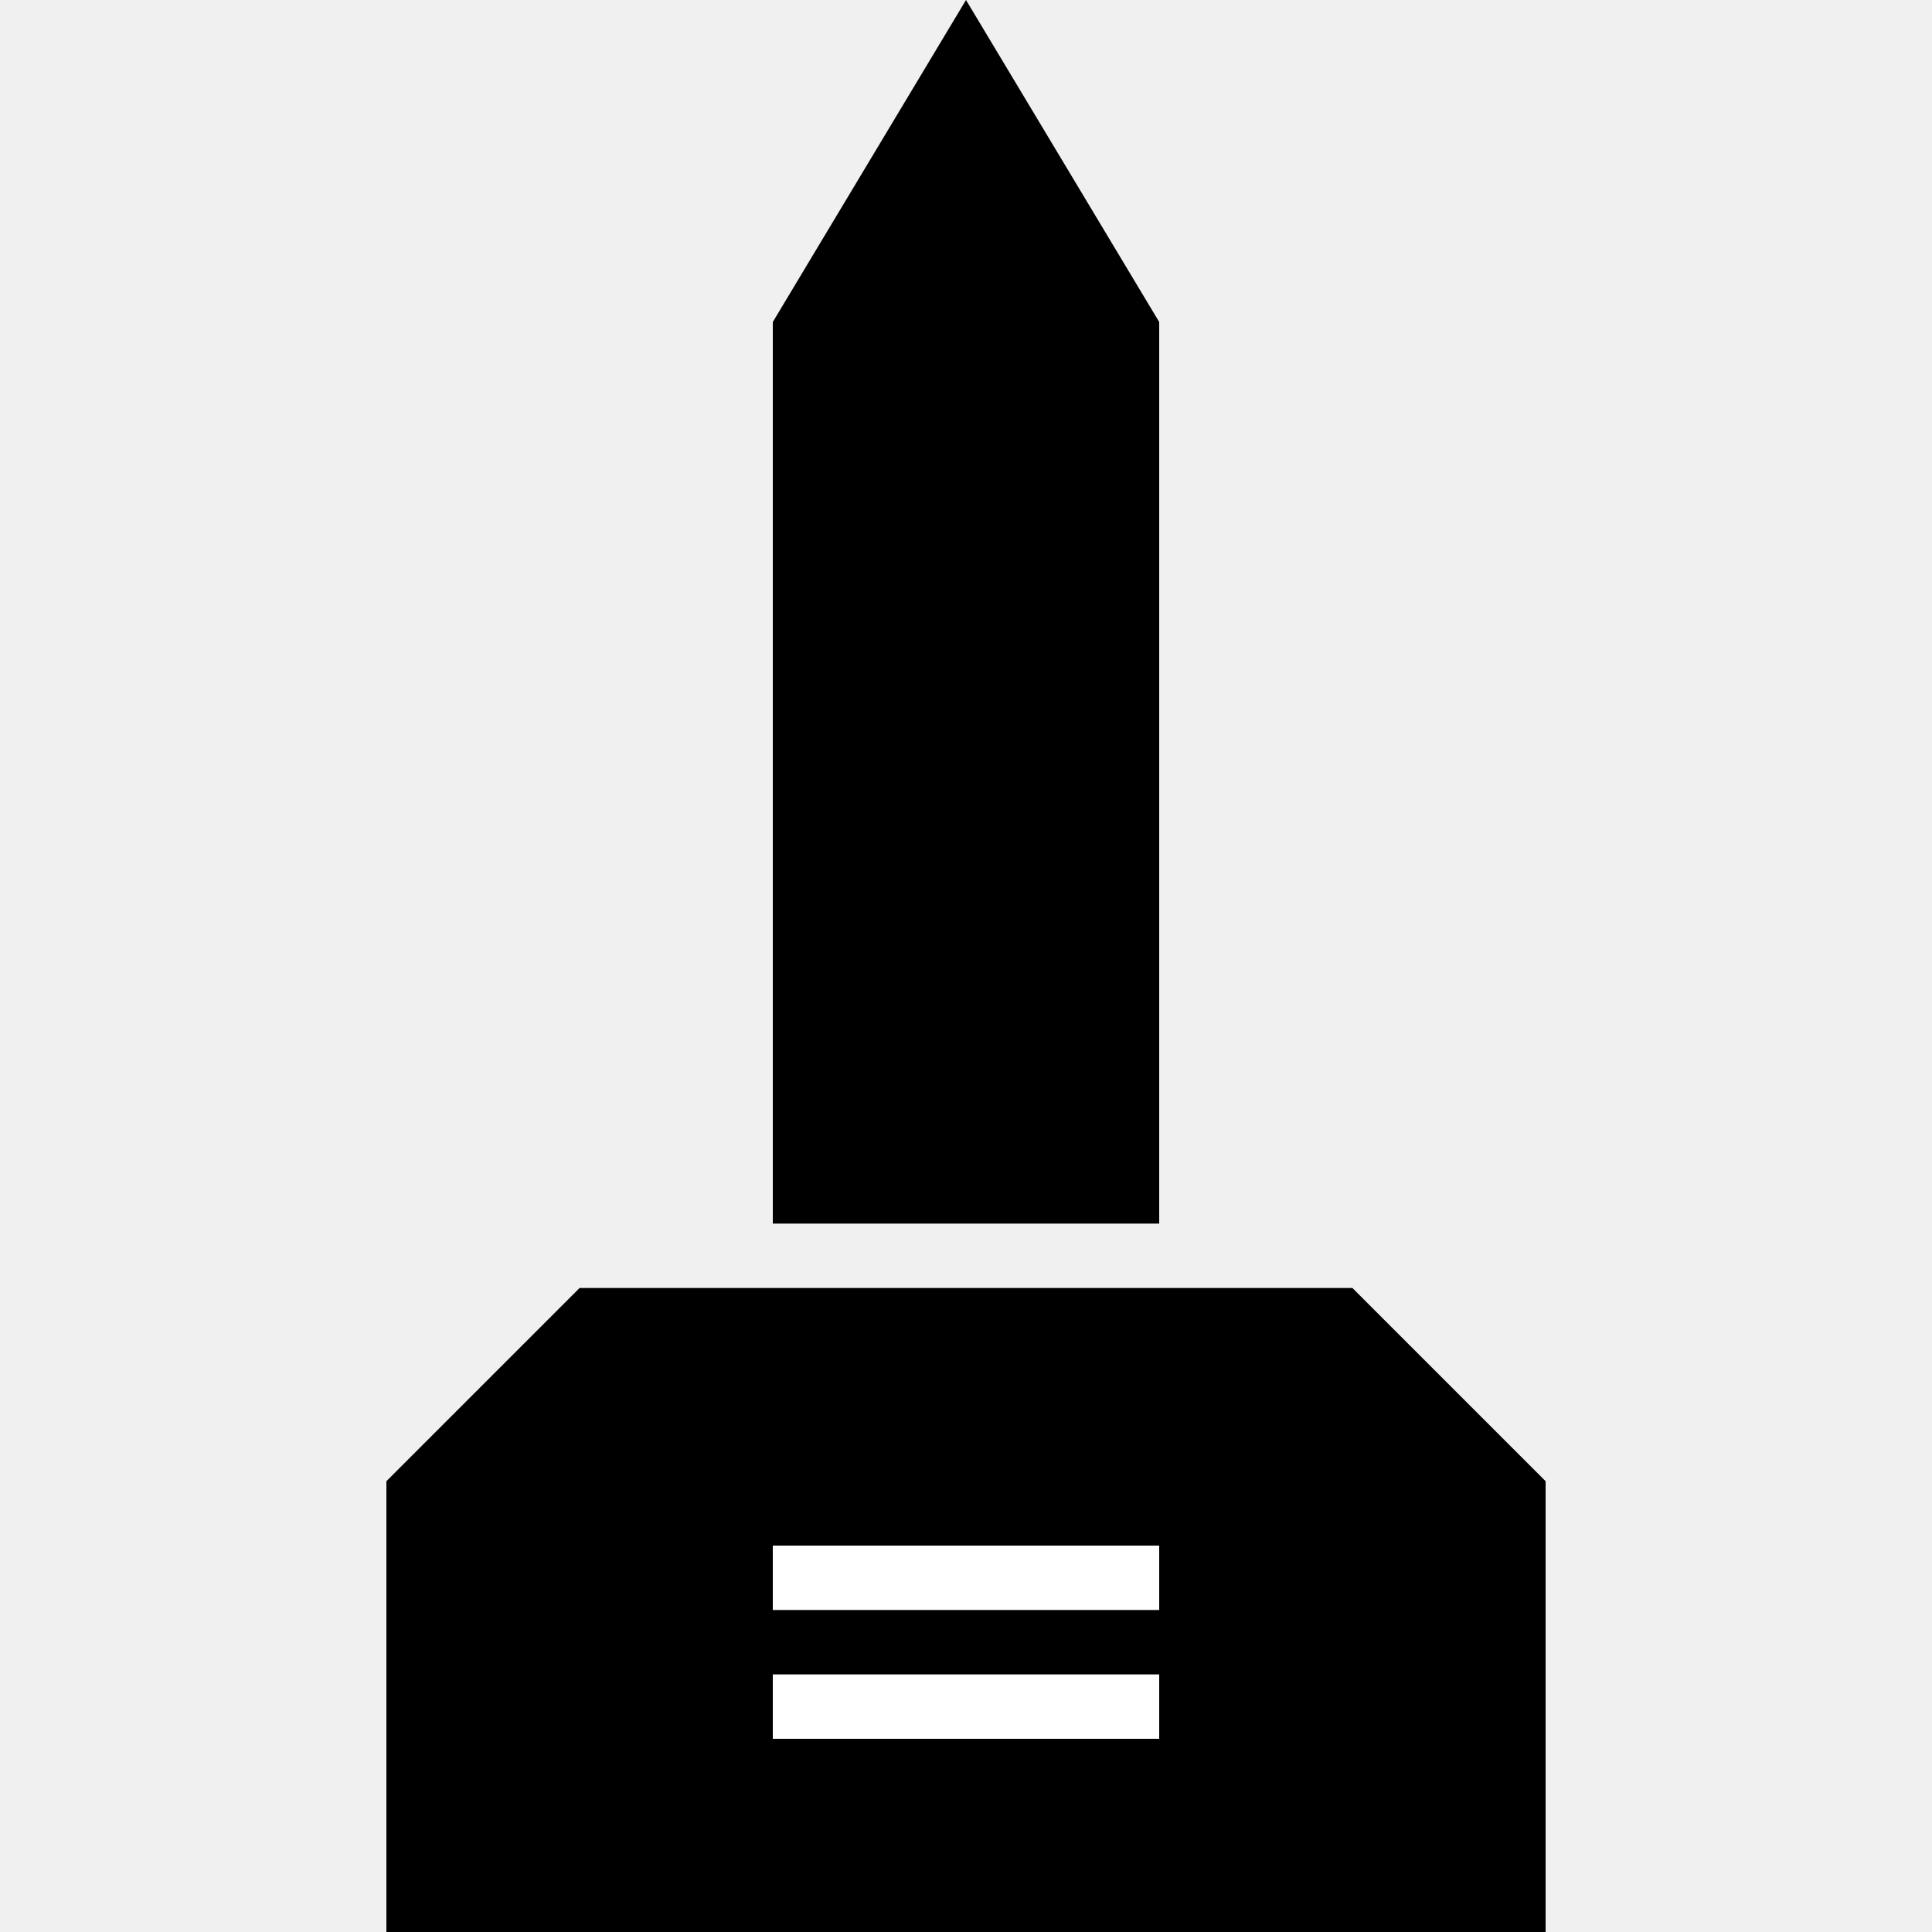
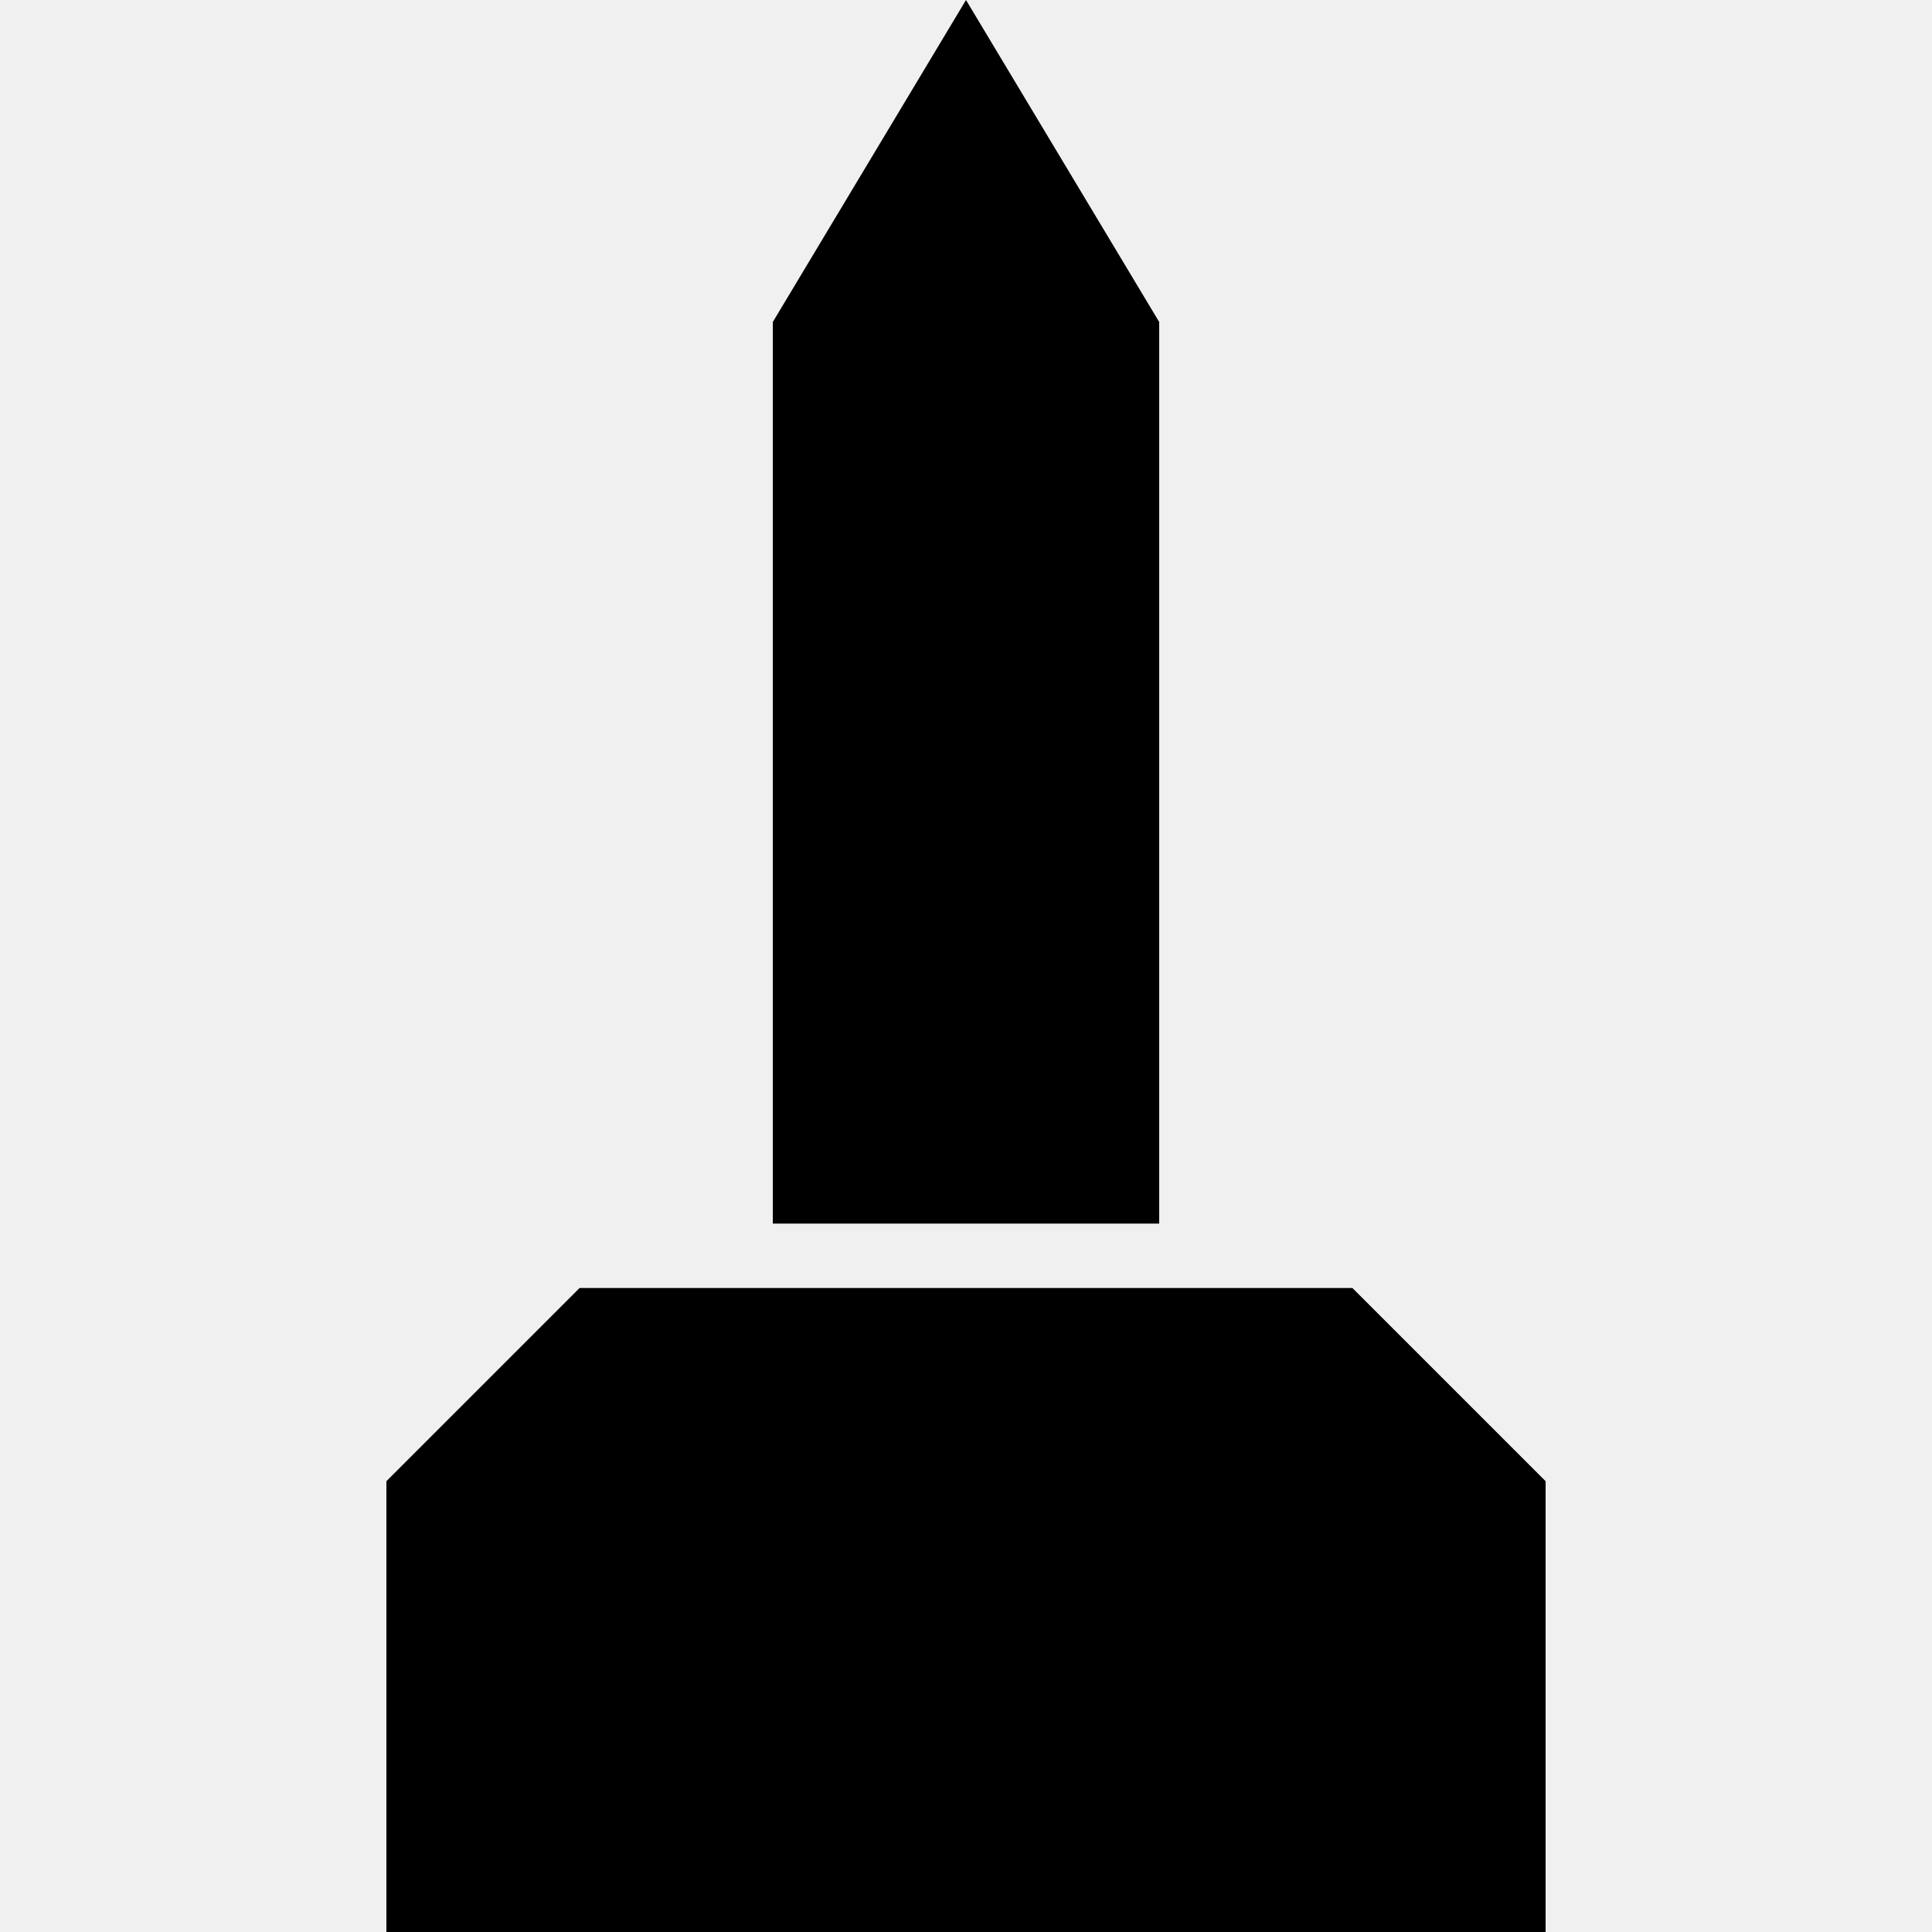
<svg xmlns="http://www.w3.org/2000/svg" version="1.1" id="svg4619" x="0px" y="0px" viewBox="0 0 15 15" enable-background="new 0 0 15 15" xml:space="preserve">
  <defs id="defs6" />
  <path style="fill:#000000;fill-opacity:1;stroke-width:1" d="M 7.5,0 6,2.5 l 0,7 3,0 0,-7 z M 3,11.5 l -5e-7,3.5 9,0 L 12,11.5 10.5,10 l -6,0 z" id="path11719-7" />
-   <rect style="opacity:1;fill:#ffffff;fill-opacity:1;stroke:none;stroke-width:1.5;stroke-linecap:round;stroke-linejoin:round;stroke-miterlimit:4;stroke-dasharray:none;stroke-dashoffset:0;stroke-opacity:1;marker:none" id="rect6420" width="3" height="0.5" x="6" y="12" rx="0" ry="0" />
-   <rect ry="0" rx="0" y="13" x="6" height="0.5" width="3" id="rect6422" style="opacity:1;fill:#ffffff;fill-opacity:1;stroke:none;stroke-width:1.5;stroke-linecap:round;stroke-linejoin:round;stroke-miterlimit:4;stroke-dasharray:none;stroke-dashoffset:0;stroke-opacity:1;marker:none" />
+   <rect style="opacity:1;fill:#000000;fill-opacity:1;stroke:none;stroke-width:1.5;stroke-linecap:round;stroke-linejoin:round;stroke-miterlimit:4;stroke-dasharray:none;stroke-dashoffset:0;stroke-opacity:1;marker:none" id="rect6420" width="3" height="0.5" x="6" y="12" rx="0" ry="0" />
+   <rect ry="0" rx="0" y="13" x="6" height="0.5" width="3" id="rect6422" style="opacity:1;fill:#000000;fill-opacity:1;stroke:none;stroke-width:1.5;stroke-linecap:round;stroke-linejoin:round;stroke-miterlimit:4;stroke-dasharray:none;stroke-dashoffset:0;stroke-opacity:1;marker:none" />
</svg>
